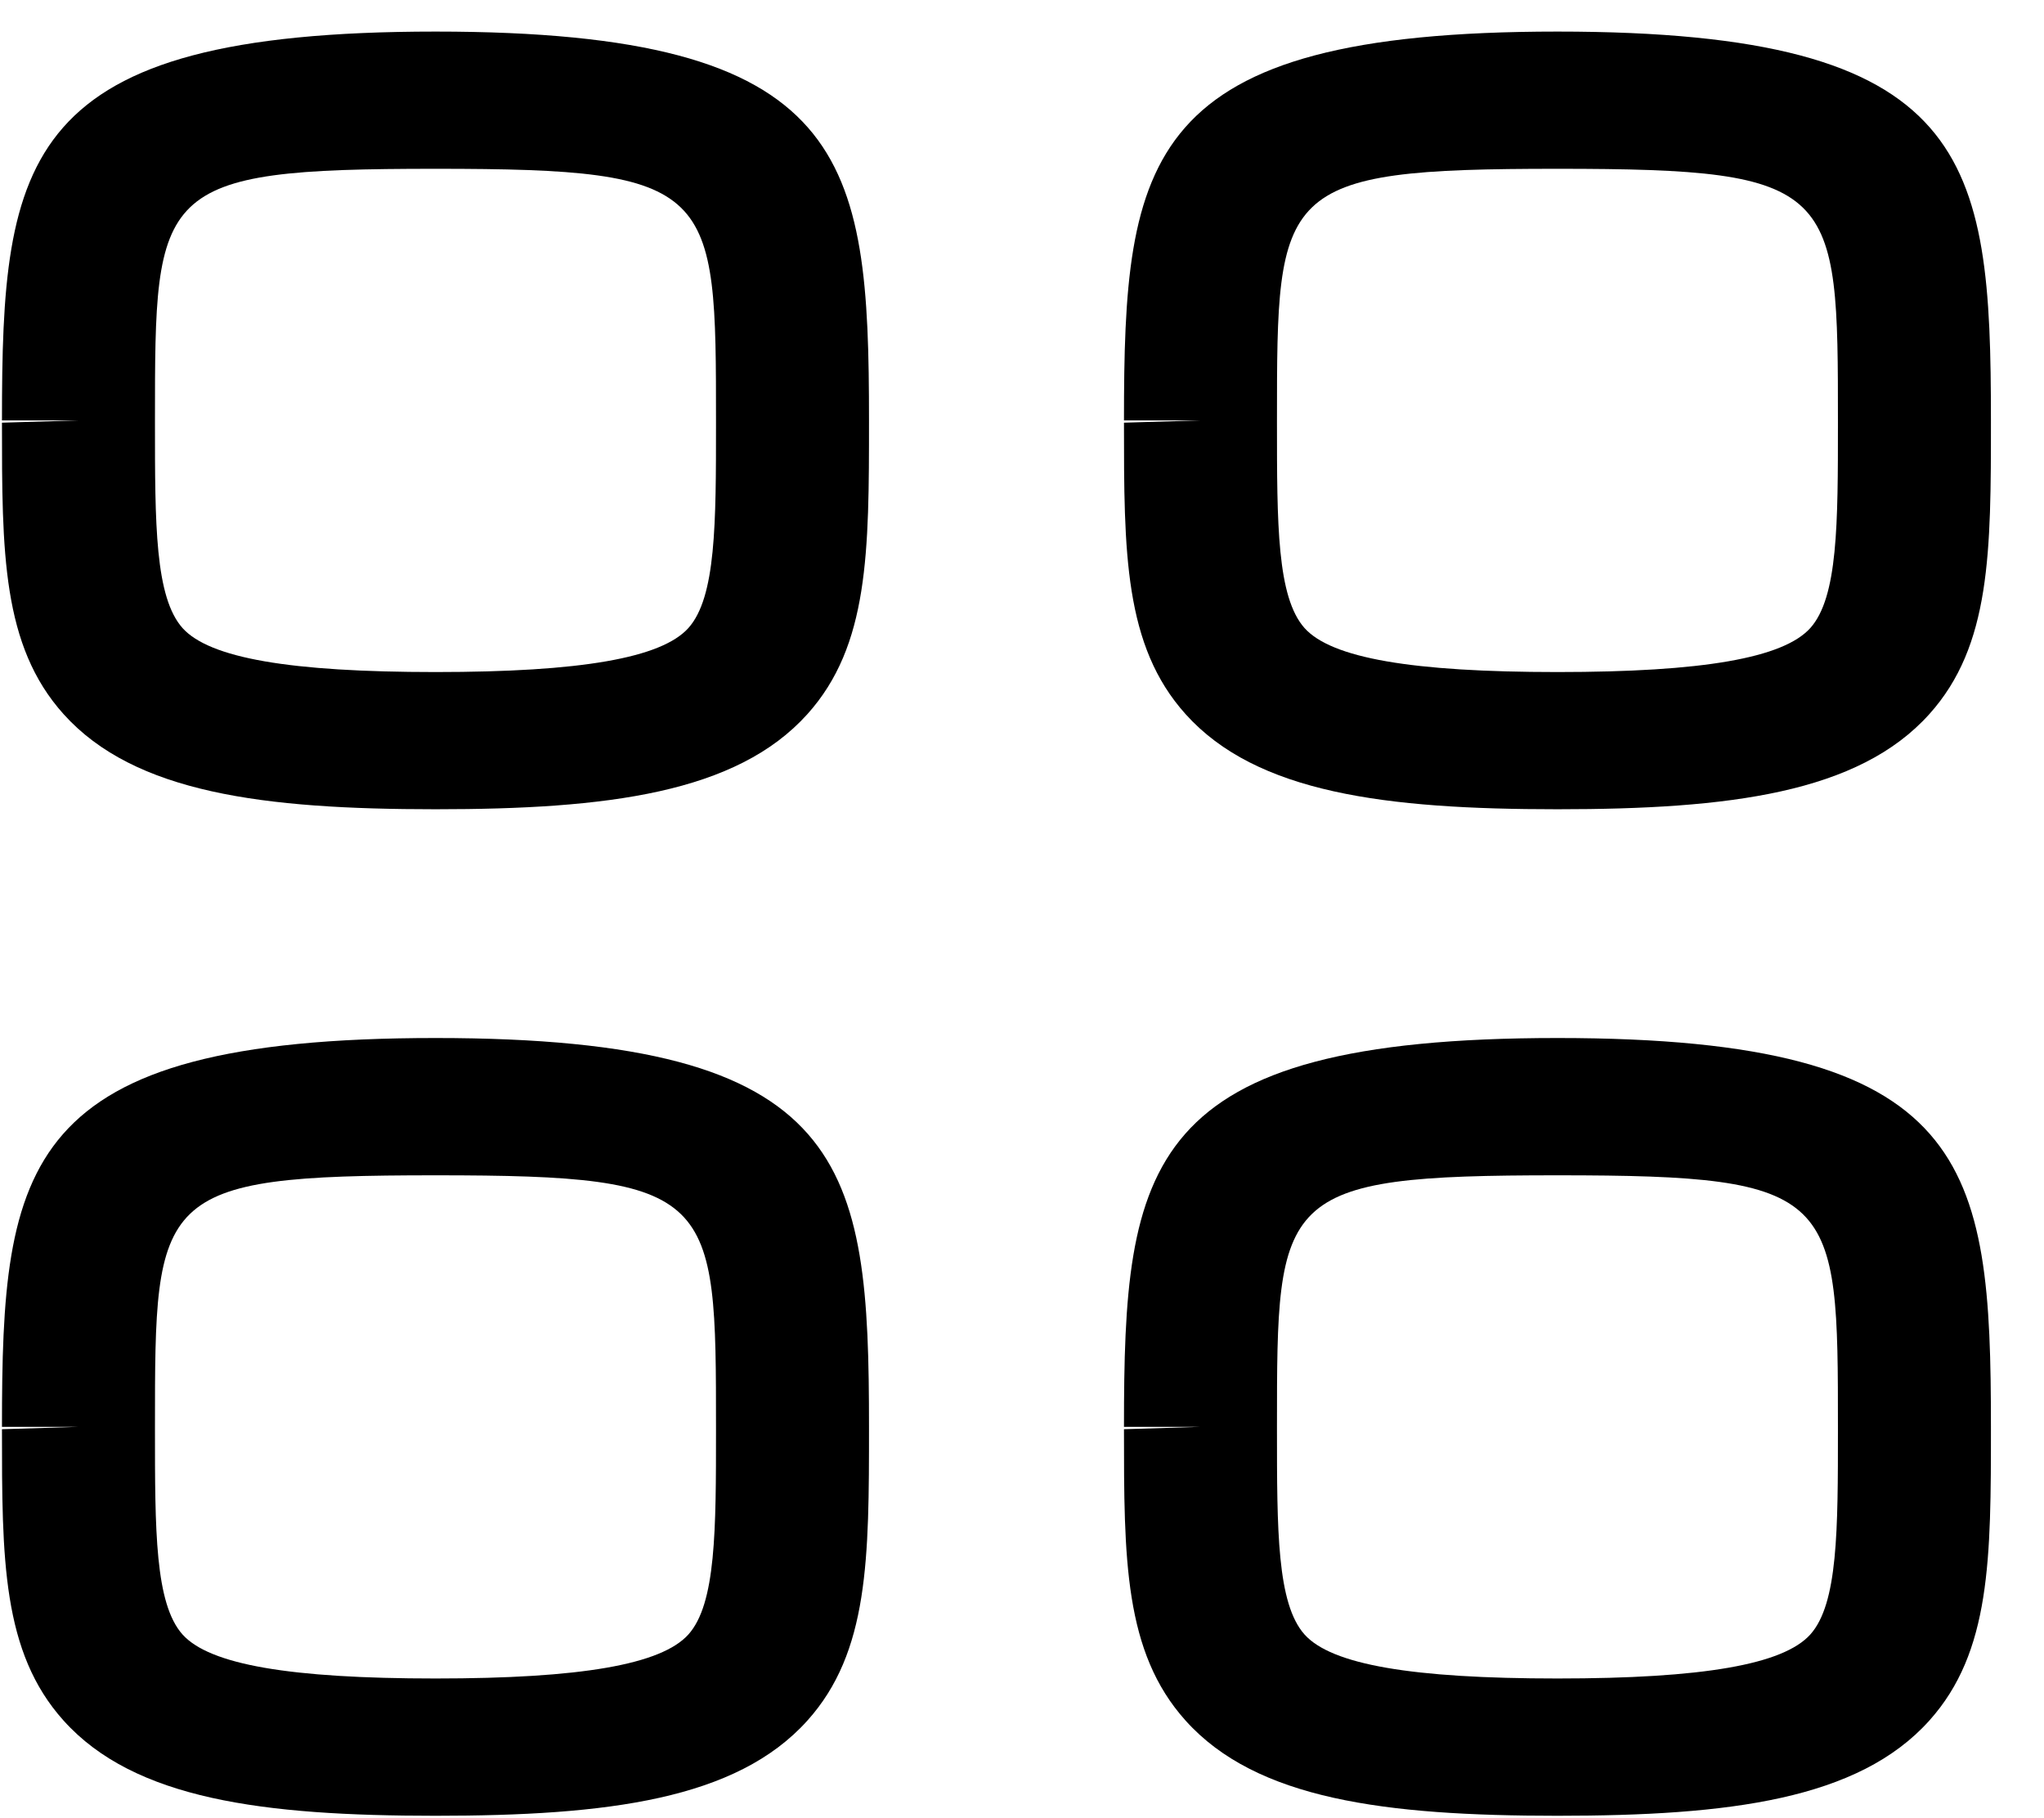
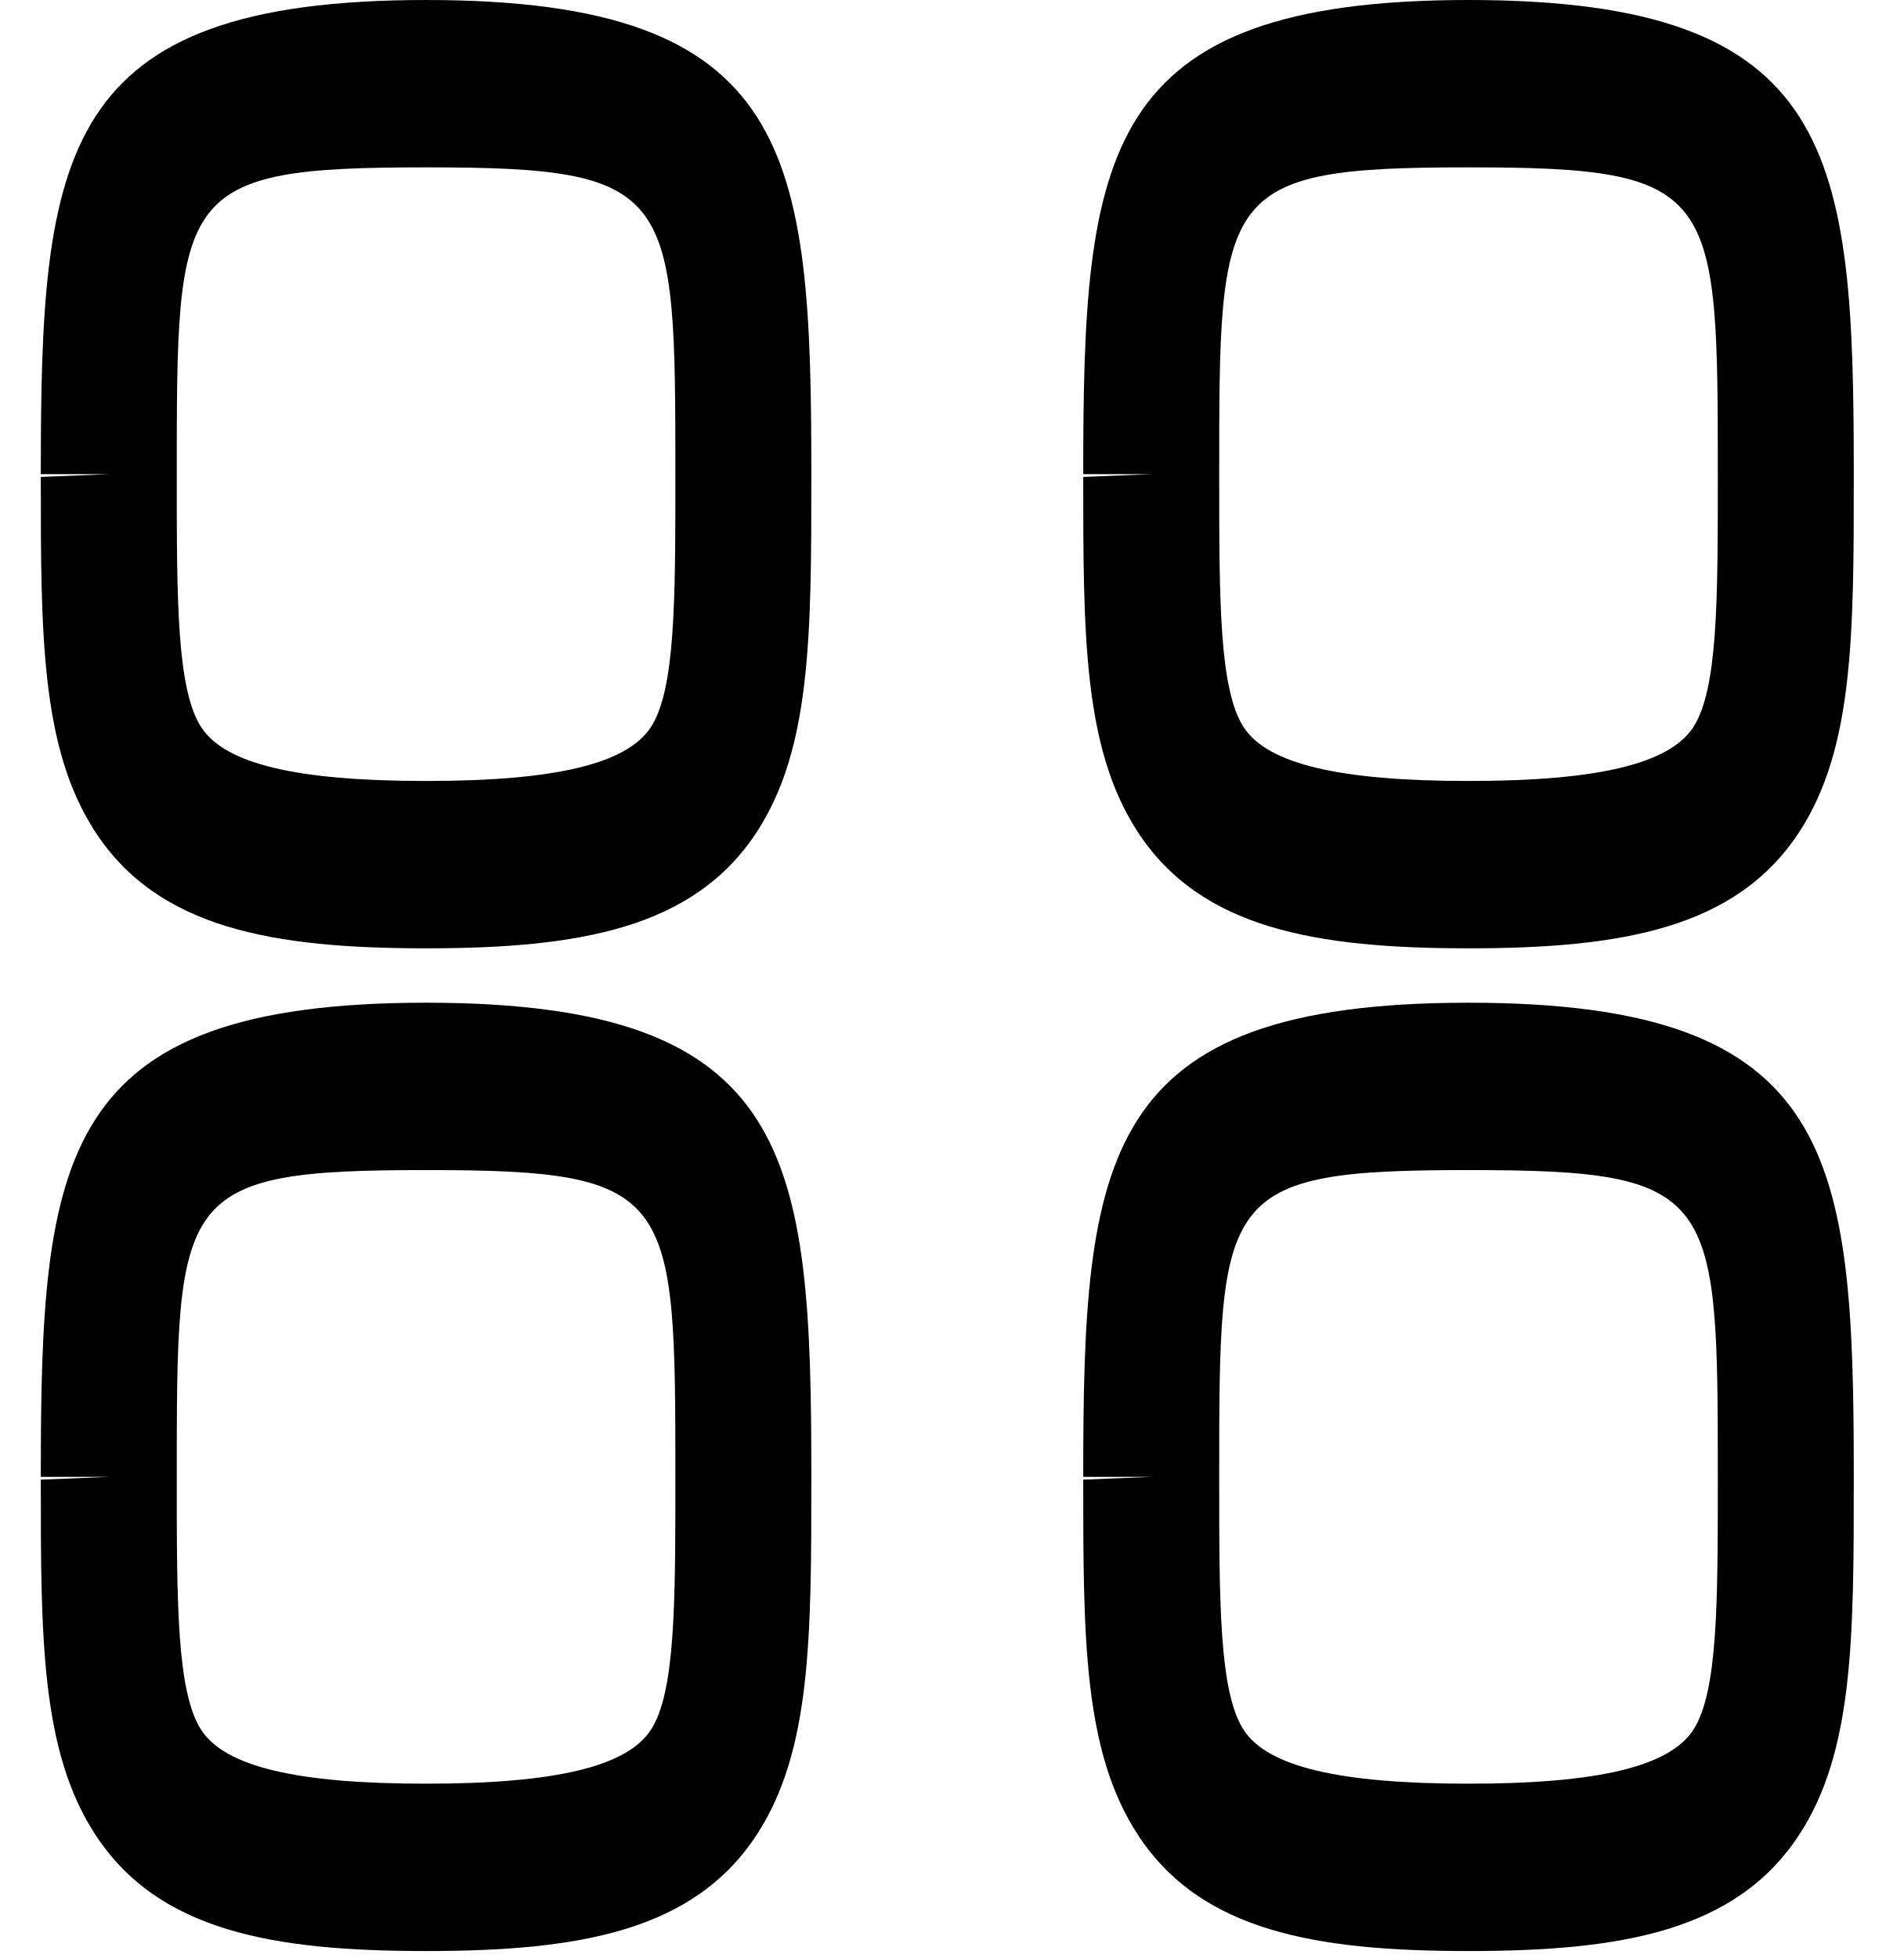
- <svg xmlns="http://www.w3.org/2000/svg" width="27" height="24" viewBox="0 0 27 24" fill="none">
-   <path fill-rule="evenodd" clip-rule="evenodd" d="M5.753 2.229C2.047 2.229 2.047 2.48 2.047 5.552V5.582C2.047 6.92 2.047 7.886 2.412 8.295C2.77 8.691 3.83 8.875 5.753 8.875C7.675 8.875 8.736 8.69 9.093 8.294C9.458 7.886 9.458 6.92 9.458 5.581C9.458 2.48 9.458 2.229 5.753 2.229M5.753 10.687C3.481 10.687 1.777 10.473 0.84 9.431C0.026 8.526 0.026 7.291 0.026 5.582L1.037 5.552H0.026C0.026 2.084 0.27 0.417 5.753 0.417C11.235 0.417 11.479 2.084 11.479 5.552C11.479 7.29 11.479 8.526 10.665 9.431C9.728 10.473 8.024 10.687 5.753 10.687" fill="black" />
-   <path fill-rule="evenodd" clip-rule="evenodd" d="M20.573 2.229C16.868 2.229 16.868 2.48 16.868 5.552V5.582C16.868 6.92 16.868 7.886 17.233 8.295C17.59 8.691 18.65 8.875 20.573 8.875C22.495 8.875 23.556 8.69 23.913 8.294C24.278 7.886 24.278 6.92 24.278 5.581C24.278 2.48 24.278 2.229 20.573 2.229M20.573 10.687C18.301 10.687 16.597 10.473 15.661 9.431C14.847 8.526 14.847 7.291 14.847 5.582L15.857 5.552H14.847C14.847 2.084 15.091 0.417 20.573 0.417C26.055 0.417 26.299 2.084 26.299 5.552C26.299 7.29 26.299 8.526 25.485 9.431C24.549 10.473 22.844 10.687 20.573 10.687" fill="black" />
-   <path fill-rule="evenodd" clip-rule="evenodd" d="M5.753 15.521C2.047 15.521 2.047 15.772 2.047 18.843V18.874C2.047 20.211 2.047 21.178 2.412 21.586C2.77 21.983 3.83 22.166 5.753 22.166C7.675 22.166 8.736 21.982 9.093 21.585C9.458 21.178 9.458 20.211 9.458 18.872C9.458 15.772 9.458 15.521 5.753 15.521M5.753 23.979C3.481 23.979 1.777 23.765 0.84 22.722C0.026 21.817 0.026 20.582 0.026 18.874L1.037 18.843H0.026C0.026 15.376 0.27 13.708 5.753 13.708C11.235 13.708 11.479 15.376 11.479 18.843C11.479 20.581 11.479 21.817 10.665 22.722C9.728 23.765 8.024 23.979 5.753 23.979" fill="black" />
-   <path fill-rule="evenodd" clip-rule="evenodd" d="M20.573 15.521C16.868 15.521 16.868 15.772 16.868 18.843V18.874C16.868 20.211 16.868 21.178 17.233 21.586C17.59 21.983 18.65 22.166 20.573 22.166C22.495 22.166 23.556 21.982 23.913 21.585C24.278 21.178 24.278 20.211 24.278 18.872C24.278 15.772 24.278 15.521 20.573 15.521M20.573 23.979C18.301 23.979 16.597 23.765 15.661 22.722C14.847 21.817 14.847 20.582 14.847 18.874L15.857 18.843H14.847C14.847 15.376 15.091 13.708 20.573 13.708C26.055 13.708 26.299 15.376 26.299 18.843C26.299 20.581 26.299 21.817 25.485 22.722C24.549 23.765 22.844 23.979 20.573 23.979" fill="black" />
+ <svg xmlns="http://www.w3.org/2000/svg" width="35" height="36" viewBox="0 0 35 36" fill="none">
+   <path fill-rule="evenodd" clip-rule="evenodd" d="M7.833 3.077C3.25 3.077 3.25 3.504 3.25 8.718V8.769C3.25 11.04 3.25 12.681 3.702 13.374C4.143 14.047 5.455 14.359 7.833 14.359C10.212 14.359 11.523 14.045 11.965 13.372C12.417 12.681 12.417 11.04 12.417 8.767C12.417 3.504 12.417 3.077 7.833 3.077ZM7.833 17.436C5.023 17.436 2.915 17.073 1.757 15.303C0.75 13.766 0.75 11.67 0.75 8.769L2 8.718H0.75C0.75 2.831 1.052 0 7.833 0C14.615 0 14.917 2.831 14.917 8.718C14.917 11.668 14.917 13.766 13.91 15.303C12.752 17.073 10.643 17.436 7.833 17.436Z" fill="black" />
+   <path fill-rule="evenodd" clip-rule="evenodd" d="M27 3.077C22.416 3.077 22.416 3.504 22.416 8.718V8.769C22.416 11.04 22.416 12.681 22.868 13.374C23.31 14.047 24.622 14.359 27 14.359C29.378 14.359 30.69 14.045 31.131 13.372C31.583 12.681 31.583 11.04 31.583 8.767C31.583 3.504 31.583 3.077 27 3.077ZM27 17.436C24.19 17.436 22.081 17.073 20.923 15.303C19.916 13.766 19.916 11.67 19.916 8.769L21.166 8.718H19.916C19.916 2.831 20.218 0 27 0C33.782 0 34.083 2.831 34.083 8.718C34.083 11.668 34.083 13.766 33.077 15.303C31.918 17.073 29.81 17.436 27 17.436Z" fill="black" />
+   <path fill-rule="evenodd" clip-rule="evenodd" d="M7.833 21.513C3.25 21.513 3.25 21.939 3.25 27.154V27.205C3.25 29.476 3.25 31.117 3.702 31.81C4.143 32.483 5.455 32.795 7.833 32.795C10.212 32.795 11.523 32.481 11.965 31.808C12.417 31.117 12.417 29.476 12.417 27.203C12.417 21.939 12.417 21.513 7.833 21.513ZM7.833 35.872C5.023 35.872 2.915 35.509 1.757 33.738C0.75 32.202 0.75 30.105 0.75 27.205L2 27.154H0.75C0.75 21.267 1.052 18.436 7.833 18.436C14.615 18.436 14.917 21.267 14.917 27.154C14.917 30.104 14.917 32.202 13.91 33.738C12.752 35.509 10.643 35.872 7.833 35.872Z" fill="black" />
+   <path fill-rule="evenodd" clip-rule="evenodd" d="M27 21.513C22.416 21.513 22.416 21.939 22.416 27.154V27.205C22.416 29.476 22.416 31.117 22.868 31.81C23.31 32.483 24.622 32.795 27 32.795C29.378 32.795 30.69 32.481 31.131 31.808C31.583 31.117 31.583 29.476 31.583 27.203C31.583 21.939 31.583 21.513 27 21.513ZM27 35.872C24.19 35.872 22.081 35.509 20.923 33.738C19.916 32.202 19.916 30.105 19.916 27.205L21.166 27.154H19.916C19.916 21.267 20.218 18.436 27 18.436C33.782 18.436 34.083 21.267 34.083 27.154C34.083 30.104 34.083 32.202 33.077 33.738C31.918 35.509 29.81 35.872 27 35.872Z" fill="black" />
</svg>
